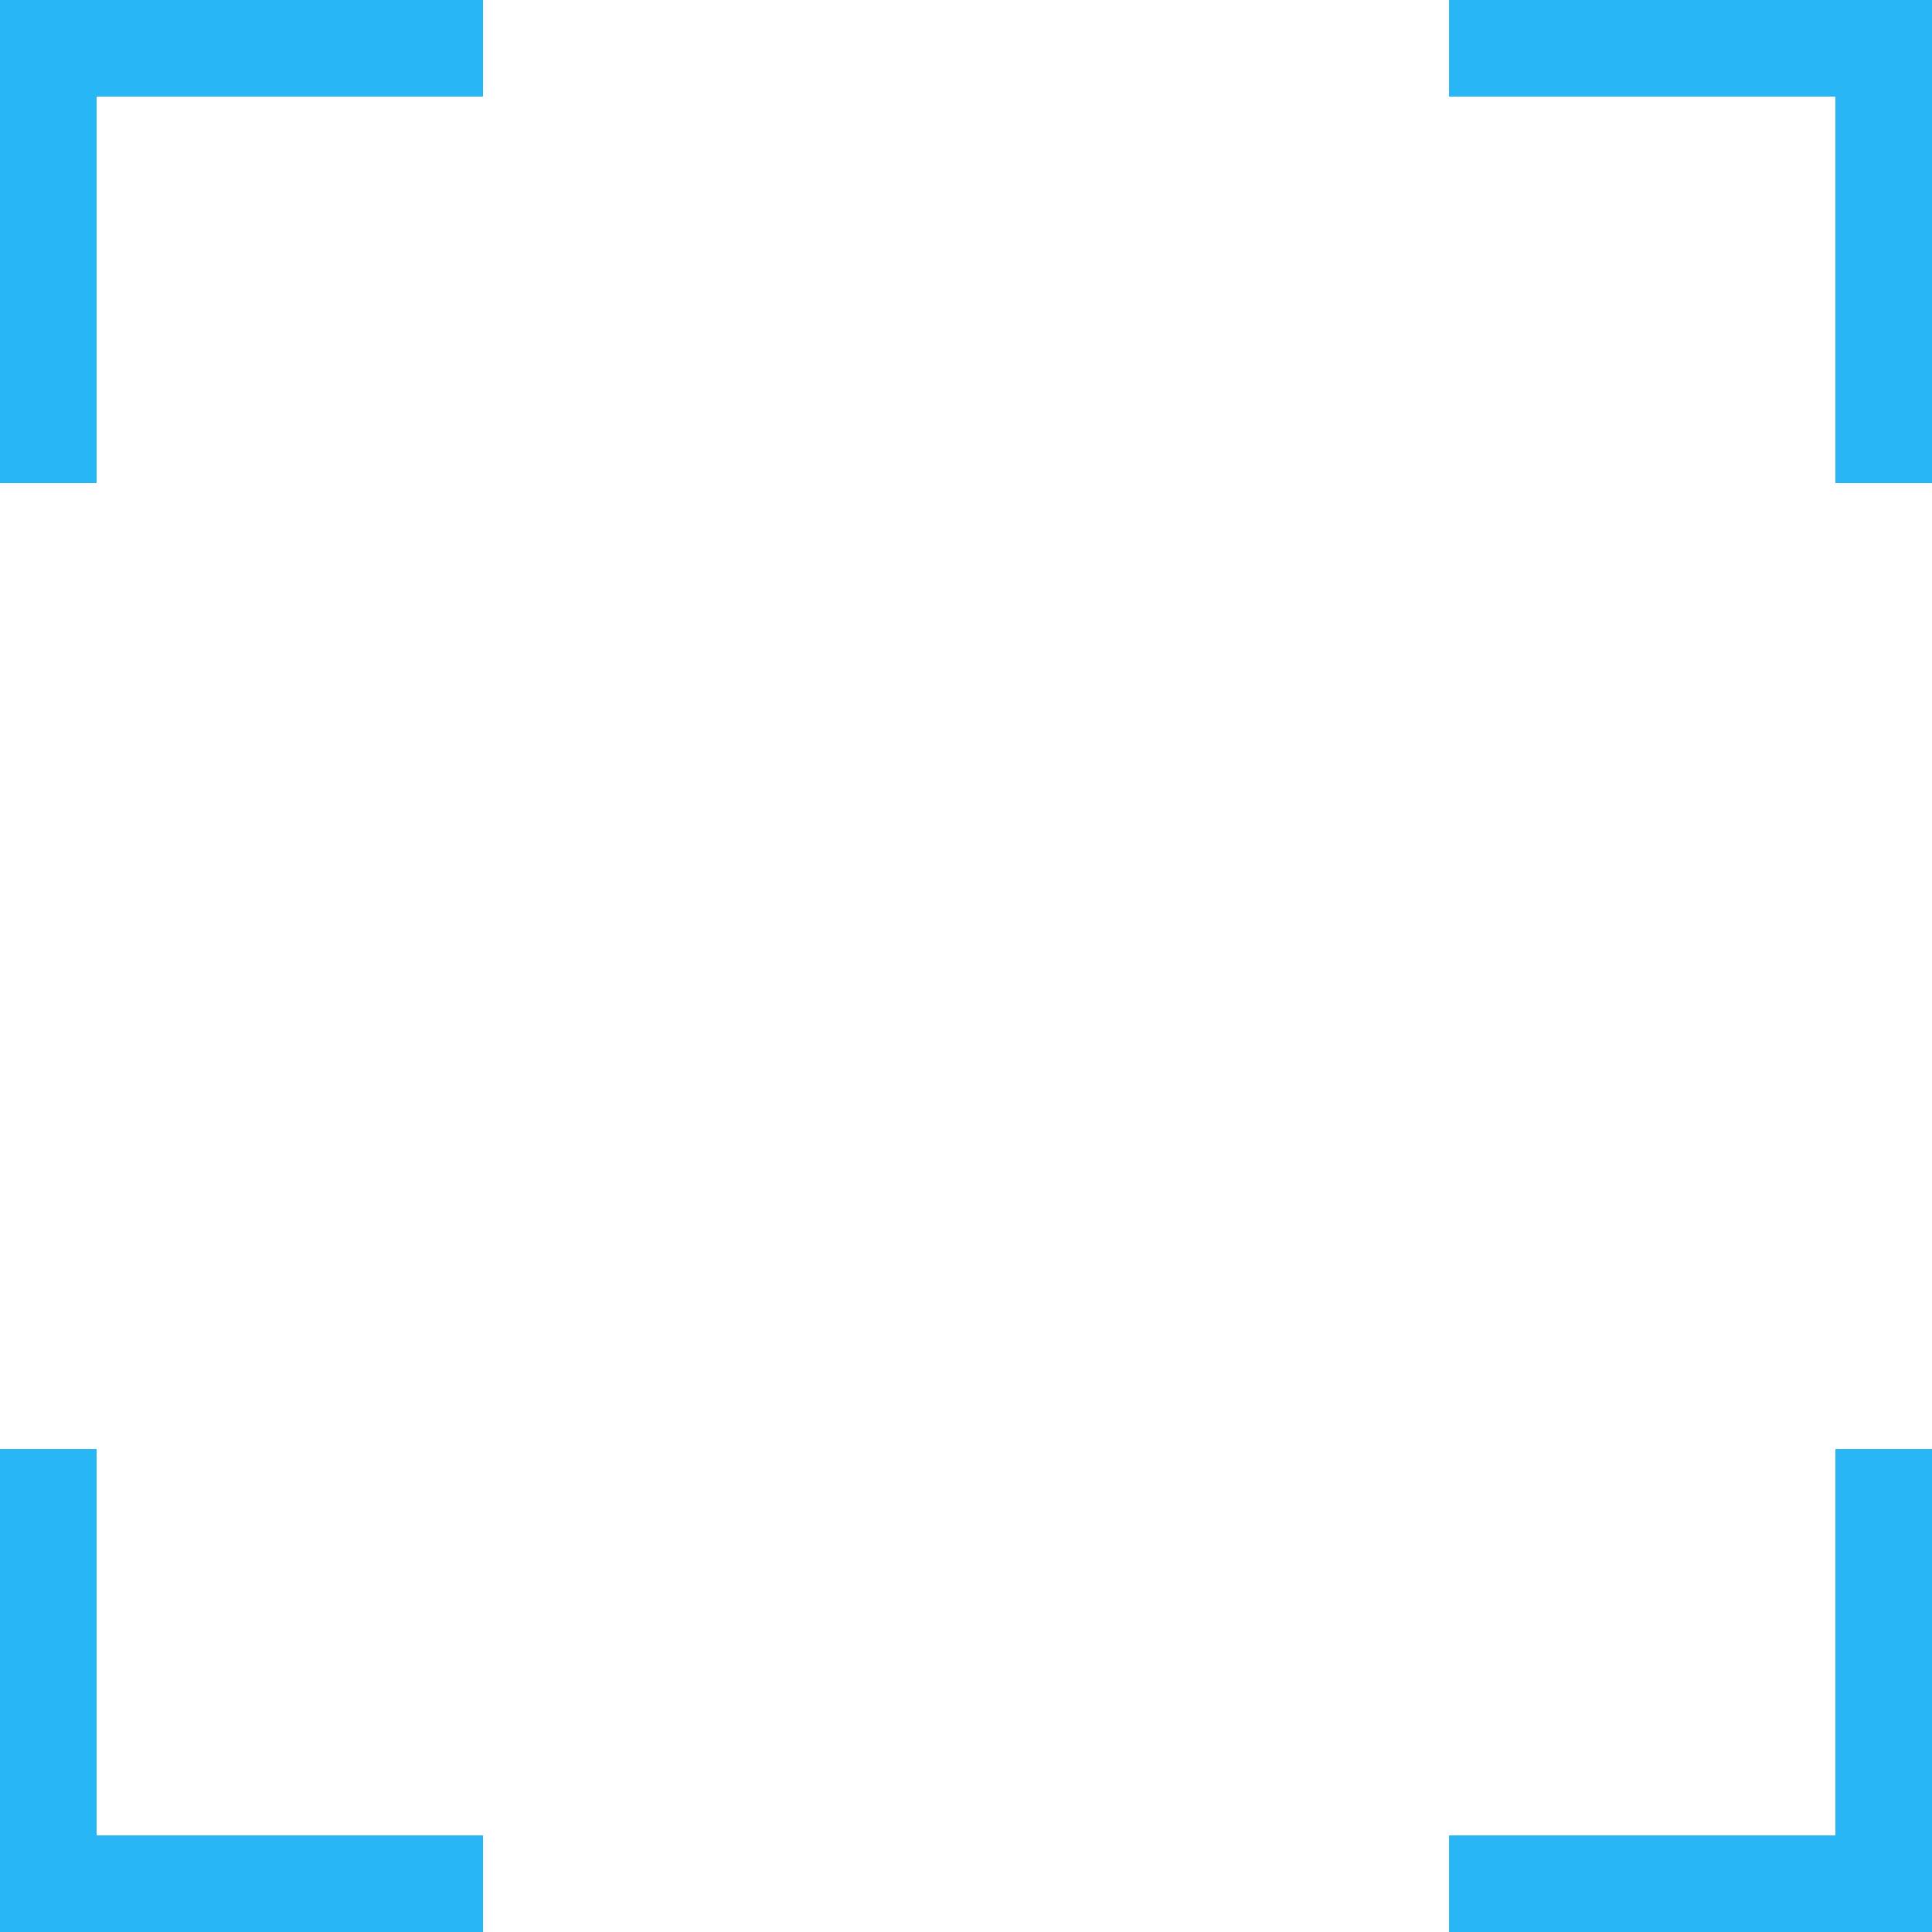
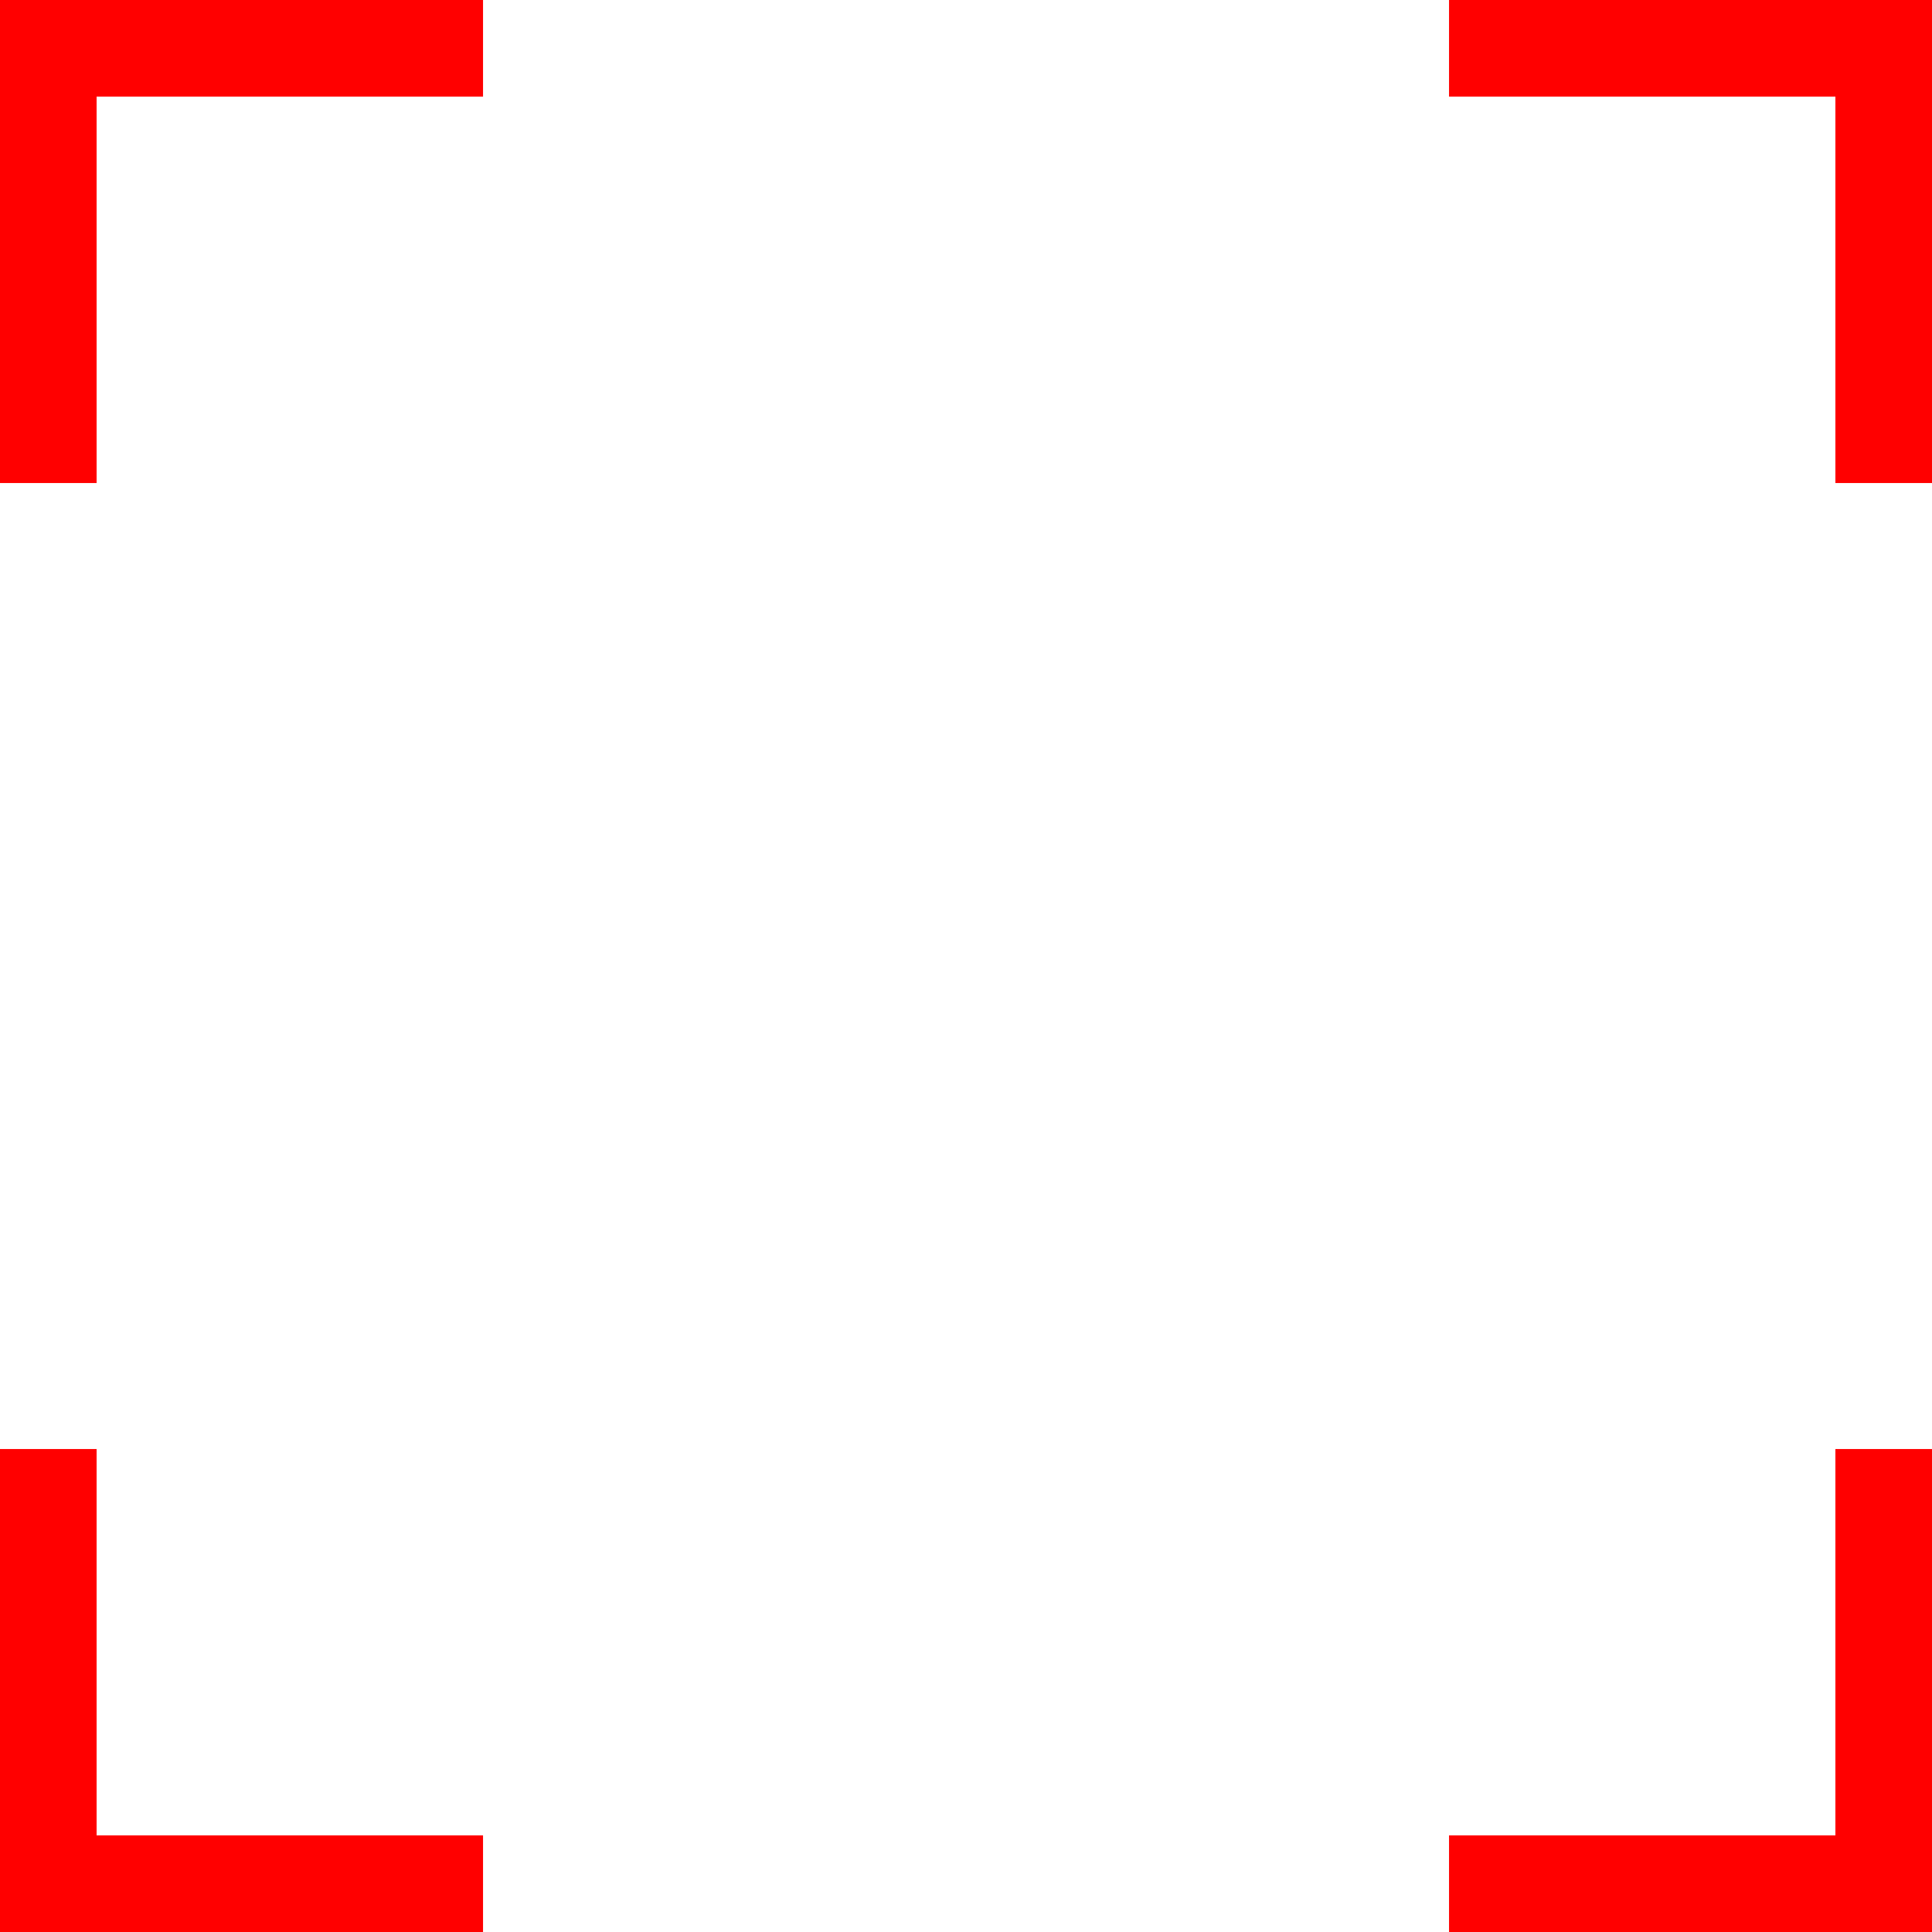
<svg xmlns="http://www.w3.org/2000/svg" width="100" height="100" viewBox="0 0 26.458 26.458" version="1.1" id="svg1">
  <defs id="defs1" />
-   <path id="rect1" style="fill:#29B6F6;fill-opacity:1;stroke:none;stroke-width:0.538" d="M 0 0 L 0 1.323 L 0 6.615 L 1.323 6.615 L 1.323 1.323 L 6.615 1.323 L 6.615 0 L 1.323 0 L 0 0 z M 19.844 0 L 19.844 1.323 L 25.135 1.323 L 25.135 6.615 L 26.458 6.615 L 26.458 1.323 L 26.458 0 L 25.135 0 L 19.844 0 z M 0 19.844 L 0 25.135 L 0 26.458 L 1.323 26.458 L 6.615 26.458 L 6.615 25.135 L 1.323 25.135 L 1.323 19.844 L 0 19.844 z M 25.135 19.844 L 25.135 25.135 L 19.844 25.135 L 19.844 26.458 L 25.135 26.458 L 26.458 26.458 L 26.458 25.135 L 26.458 19.844 L 25.135 19.844 z " />
+   <path id="rect1" style="fill:#FF0000;fill-opacity:1;stroke:none;stroke-width:0.538" d="M 0 0 L 0 1.323 L 0 6.615 L 1.323 6.615 L 1.323 1.323 L 6.615 1.323 L 6.615 0 L 1.323 0 L 0 0 z M 19.844 0 L 19.844 1.323 L 25.135 1.323 L 25.135 6.615 L 26.458 6.615 L 26.458 1.323 L 26.458 0 L 25.135 0 L 19.844 0 z M 0 19.844 L 0 25.135 L 0 26.458 L 1.323 26.458 L 6.615 26.458 L 6.615 25.135 L 1.323 25.135 L 1.323 19.844 L 0 19.844 z M 25.135 19.844 L 25.135 25.135 L 19.844 25.135 L 19.844 26.458 L 25.135 26.458 L 26.458 26.458 L 26.458 25.135 L 26.458 19.844 L 25.135 19.844 z " />
</svg>
